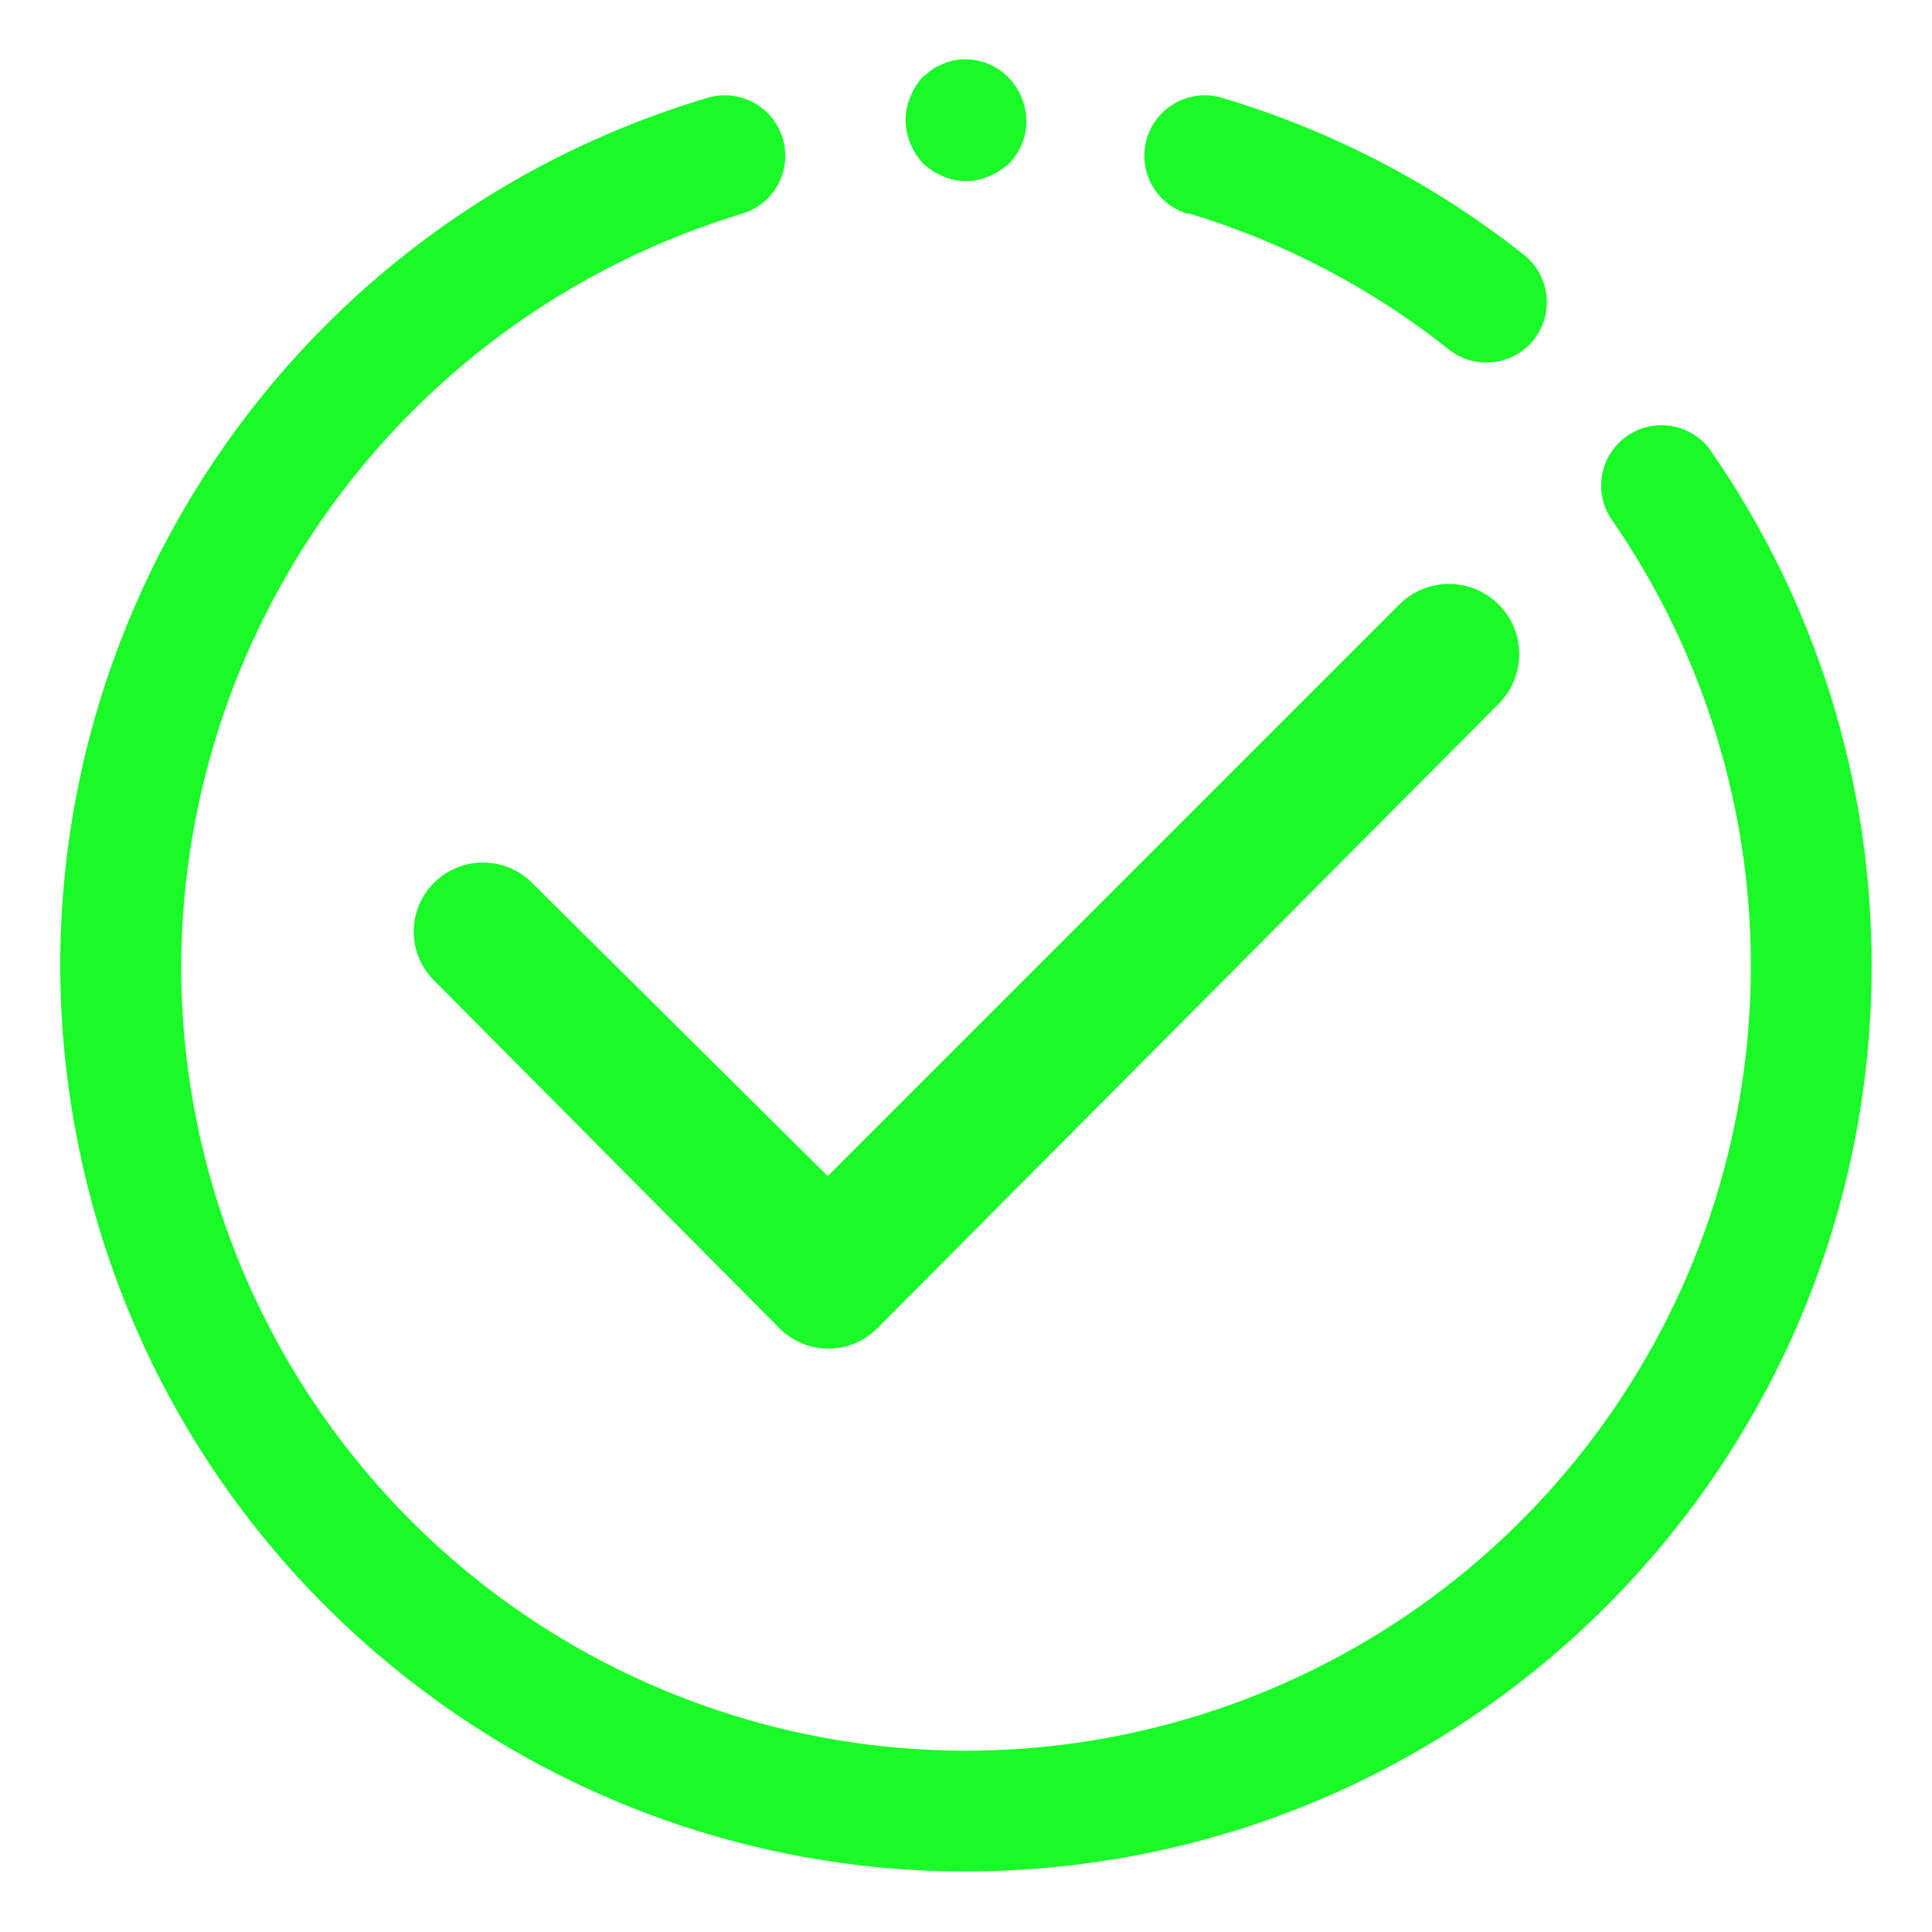
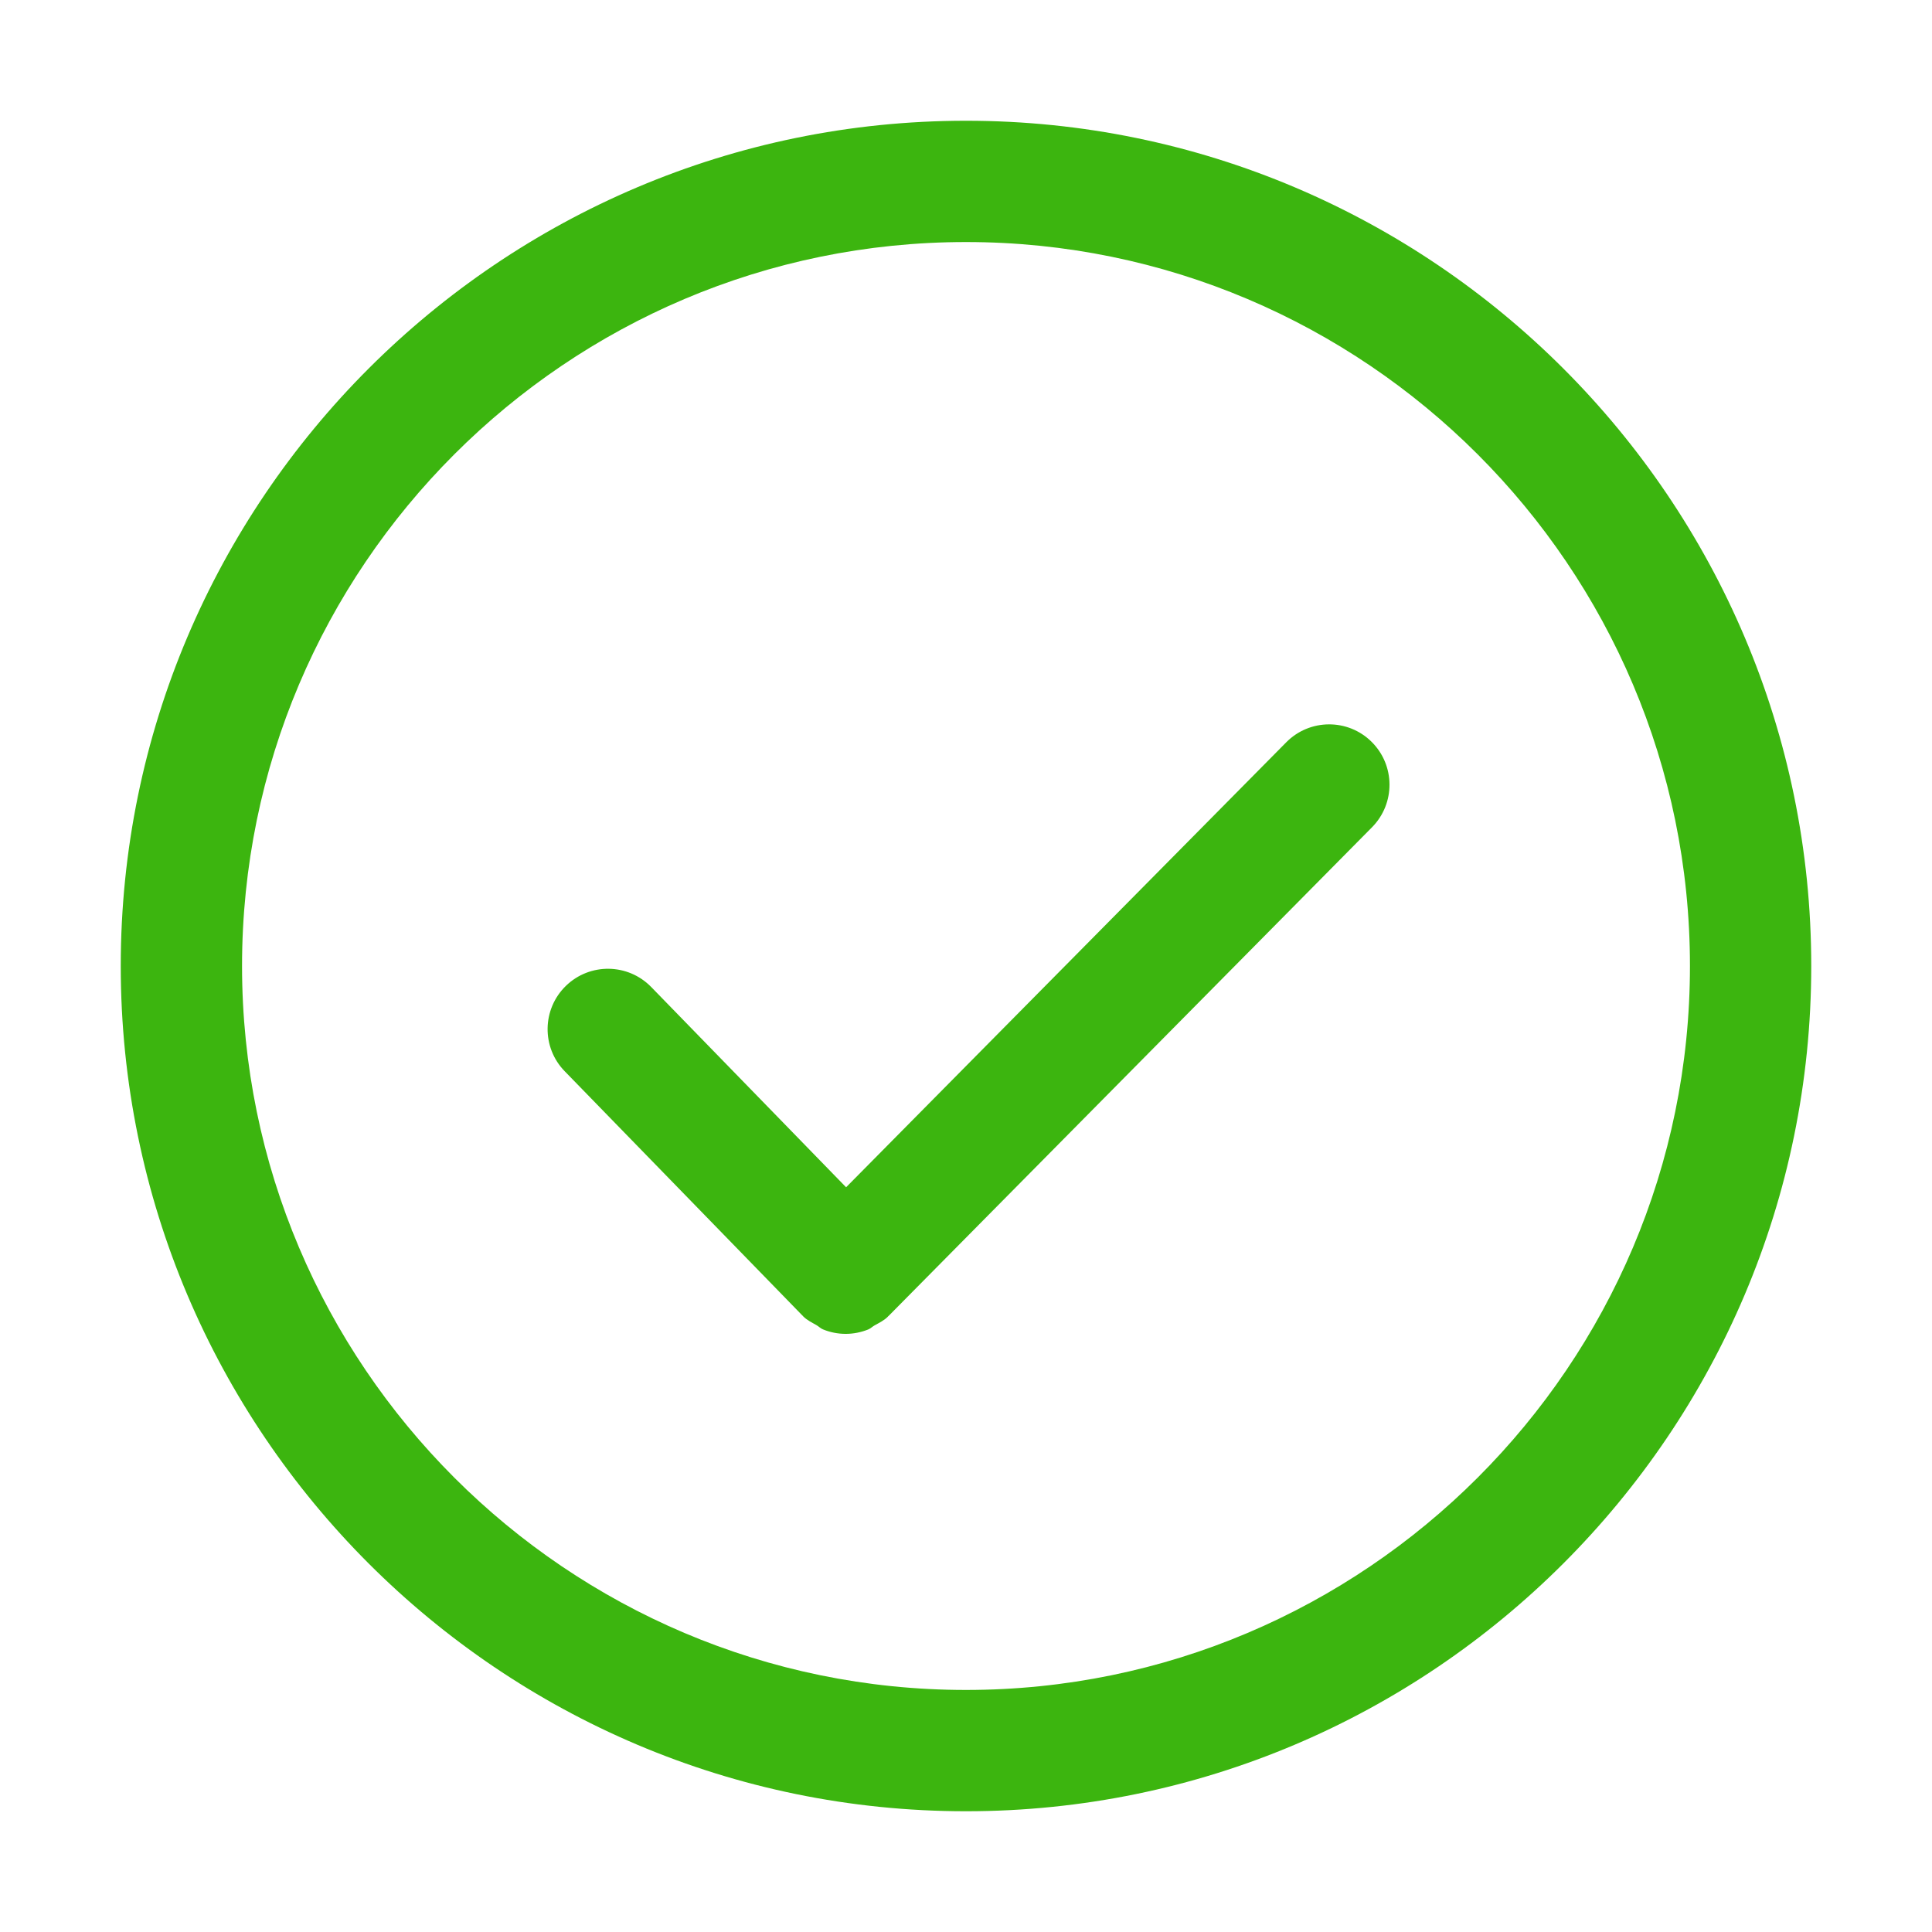
- <svg xmlns="http://www.w3.org/2000/svg" t="1661070558768" class="icon" viewBox="0 0 1024 1024" version="1.1" p-id="3808" width="48" height="48">
-   <defs>
-     <style type="text/css">@font-face { font-family: "feedback-iconfont"; src: url("//at.alicdn.com/t/font_1031158_u69w8yhxdu.woff2?t=1630033759944") format("woff2"), url("//at.alicdn.com/t/font_1031158_u69w8yhxdu.woff?t=1630033759944") format("woff"), url("//at.alicdn.com/t/font_1031158_u69w8yhxdu.ttf?t=1630033759944") format("truetype"); }
- </style>
-   </defs>
-   <path d="M905.92 237.76a32 32 0 0 0-52.48 36.48A416 416 0 1 1 96 512a418.56 418.56 0 0 1 297.28-398.72 32 32 0 1 0-18.24-61.44A480 480 0 1 0 992 512a477.12 477.12 0 0 0-86.08-274.24z" fill="#1afa29" p-id="3809" />
-   <path d="M630.72 113.28A413.76 413.76 0 0 1 768 185.28a32 32 0 0 0 39.68-50.24 476.8 476.8 0 0 0-160-83.2 32 32 0 0 0-18.24 61.44zM489.28 86.72a36.8 36.8 0 0 0 10.56 6.72 30.08 30.08 0 0 0 24.32 0 37.12 37.12 0 0 0 10.56-6.72A32 32 0 0 0 544 64a33.6 33.6 0 0 0-9.28-22.72A32 32 0 0 0 505.6 32a20.8 20.8 0 0 0-5.76 1.92 23.68 23.68 0 0 0-5.76 2.88l-4.8 3.84a32 32 0 0 0-6.72 10.56A32 32 0 0 0 480 64a32 32 0 0 0 2.56 12.16 37.12 37.12 0 0 0 6.72 10.56zM230.08 467.84a36.48 36.48 0 0 0 0 51.84L413.12 704a36.48 36.48 0 0 0 51.84 0l328.96-330.56A36.48 36.48 0 0 0 742.08 320l-303.36 303.36-156.8-155.52a36.8 36.8 0 0 0-51.84 0z" fill="#1afa29" p-id="3810" />
+ <svg xmlns="http://www.w3.org/2000/svg" t="1663231706670" class="icon" viewBox="0 0 1024 1024" version="1.1" p-id="2090" width="200" height="200">
+   <path d="M512 960c-247.039 0-448-200.961-448-448S264.961 64 512 64 960 264.961 960 512 759.039 960 512 960zM512 128.287c-211.584 0-383.713 172.128-383.713 383.713 0 211.552 172.128 383.713 383.713 383.713 211.552 0 383.713-172.159 383.713-383.713C895.713 300.416 723.552 128.287 512 128.287z" p-id="2091" fill="#3cb50f" />
+   <path d="M726.977 393.184c-12.544-12.447-32.832-12.32-45.248 0.256l-233.28 235.839-103.264-106.112c-12.353-12.704-32.608-12.927-45.248-0.64-12.673 12.32-12.96 32.608-0.64 45.248l126.017 129.503c0.064 0.096 0.193 0.096 0.256 0.193 0.064 0.064 0.096 0.193 0.16 0.256 2.016 1.983 4.512 3.2 6.881 4.545 1.247 0.673 2.24 1.792 3.52 2.303 3.872 1.6 8.001 2.4 12.096 2.4 4.065 0 8.128-0.8 11.967-2.336 1.247-0.513 2.209-1.536 3.392-2.176 2.4-1.343 4.896-2.529 6.944-4.545 0.064-0.064 0.096-0.193 0.193-0.256 0.064-0.096 0.16-0.127 0.256-0.193l256.224-259.009C739.648 425.856 739.52 405.601 726.977 393.184z" p-id="2092" fill="#3cb50f" />
</svg>
